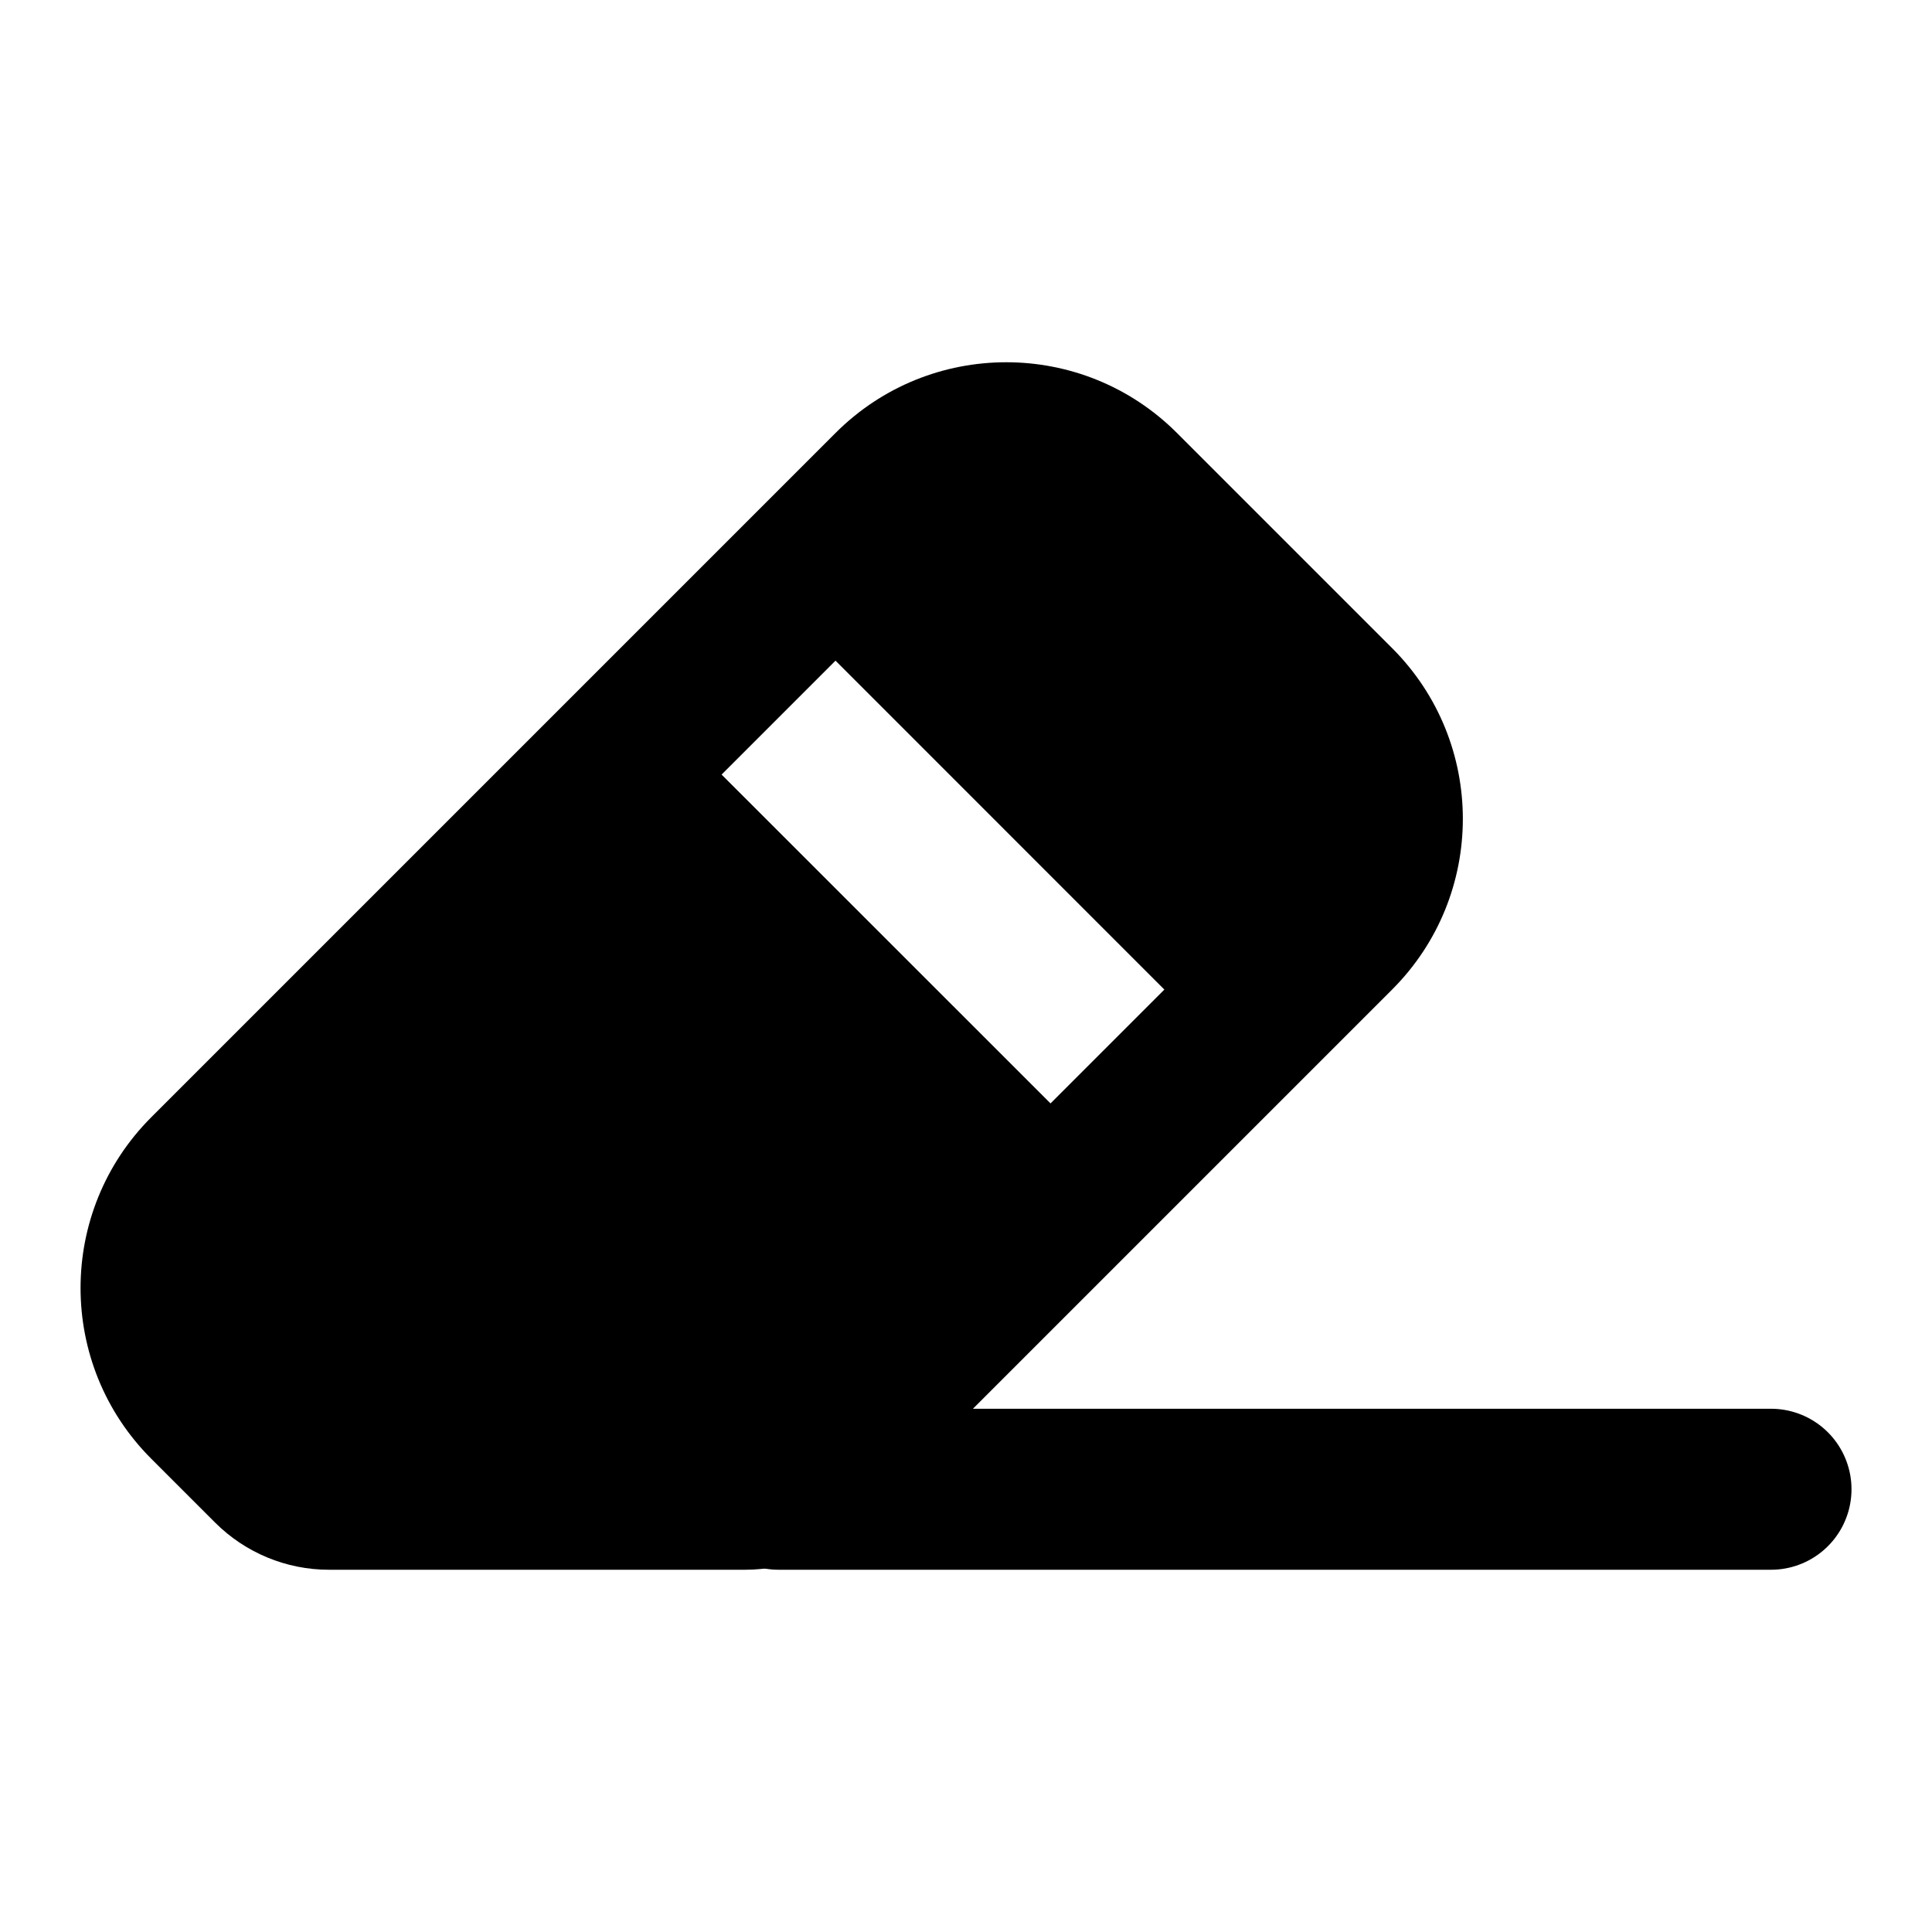
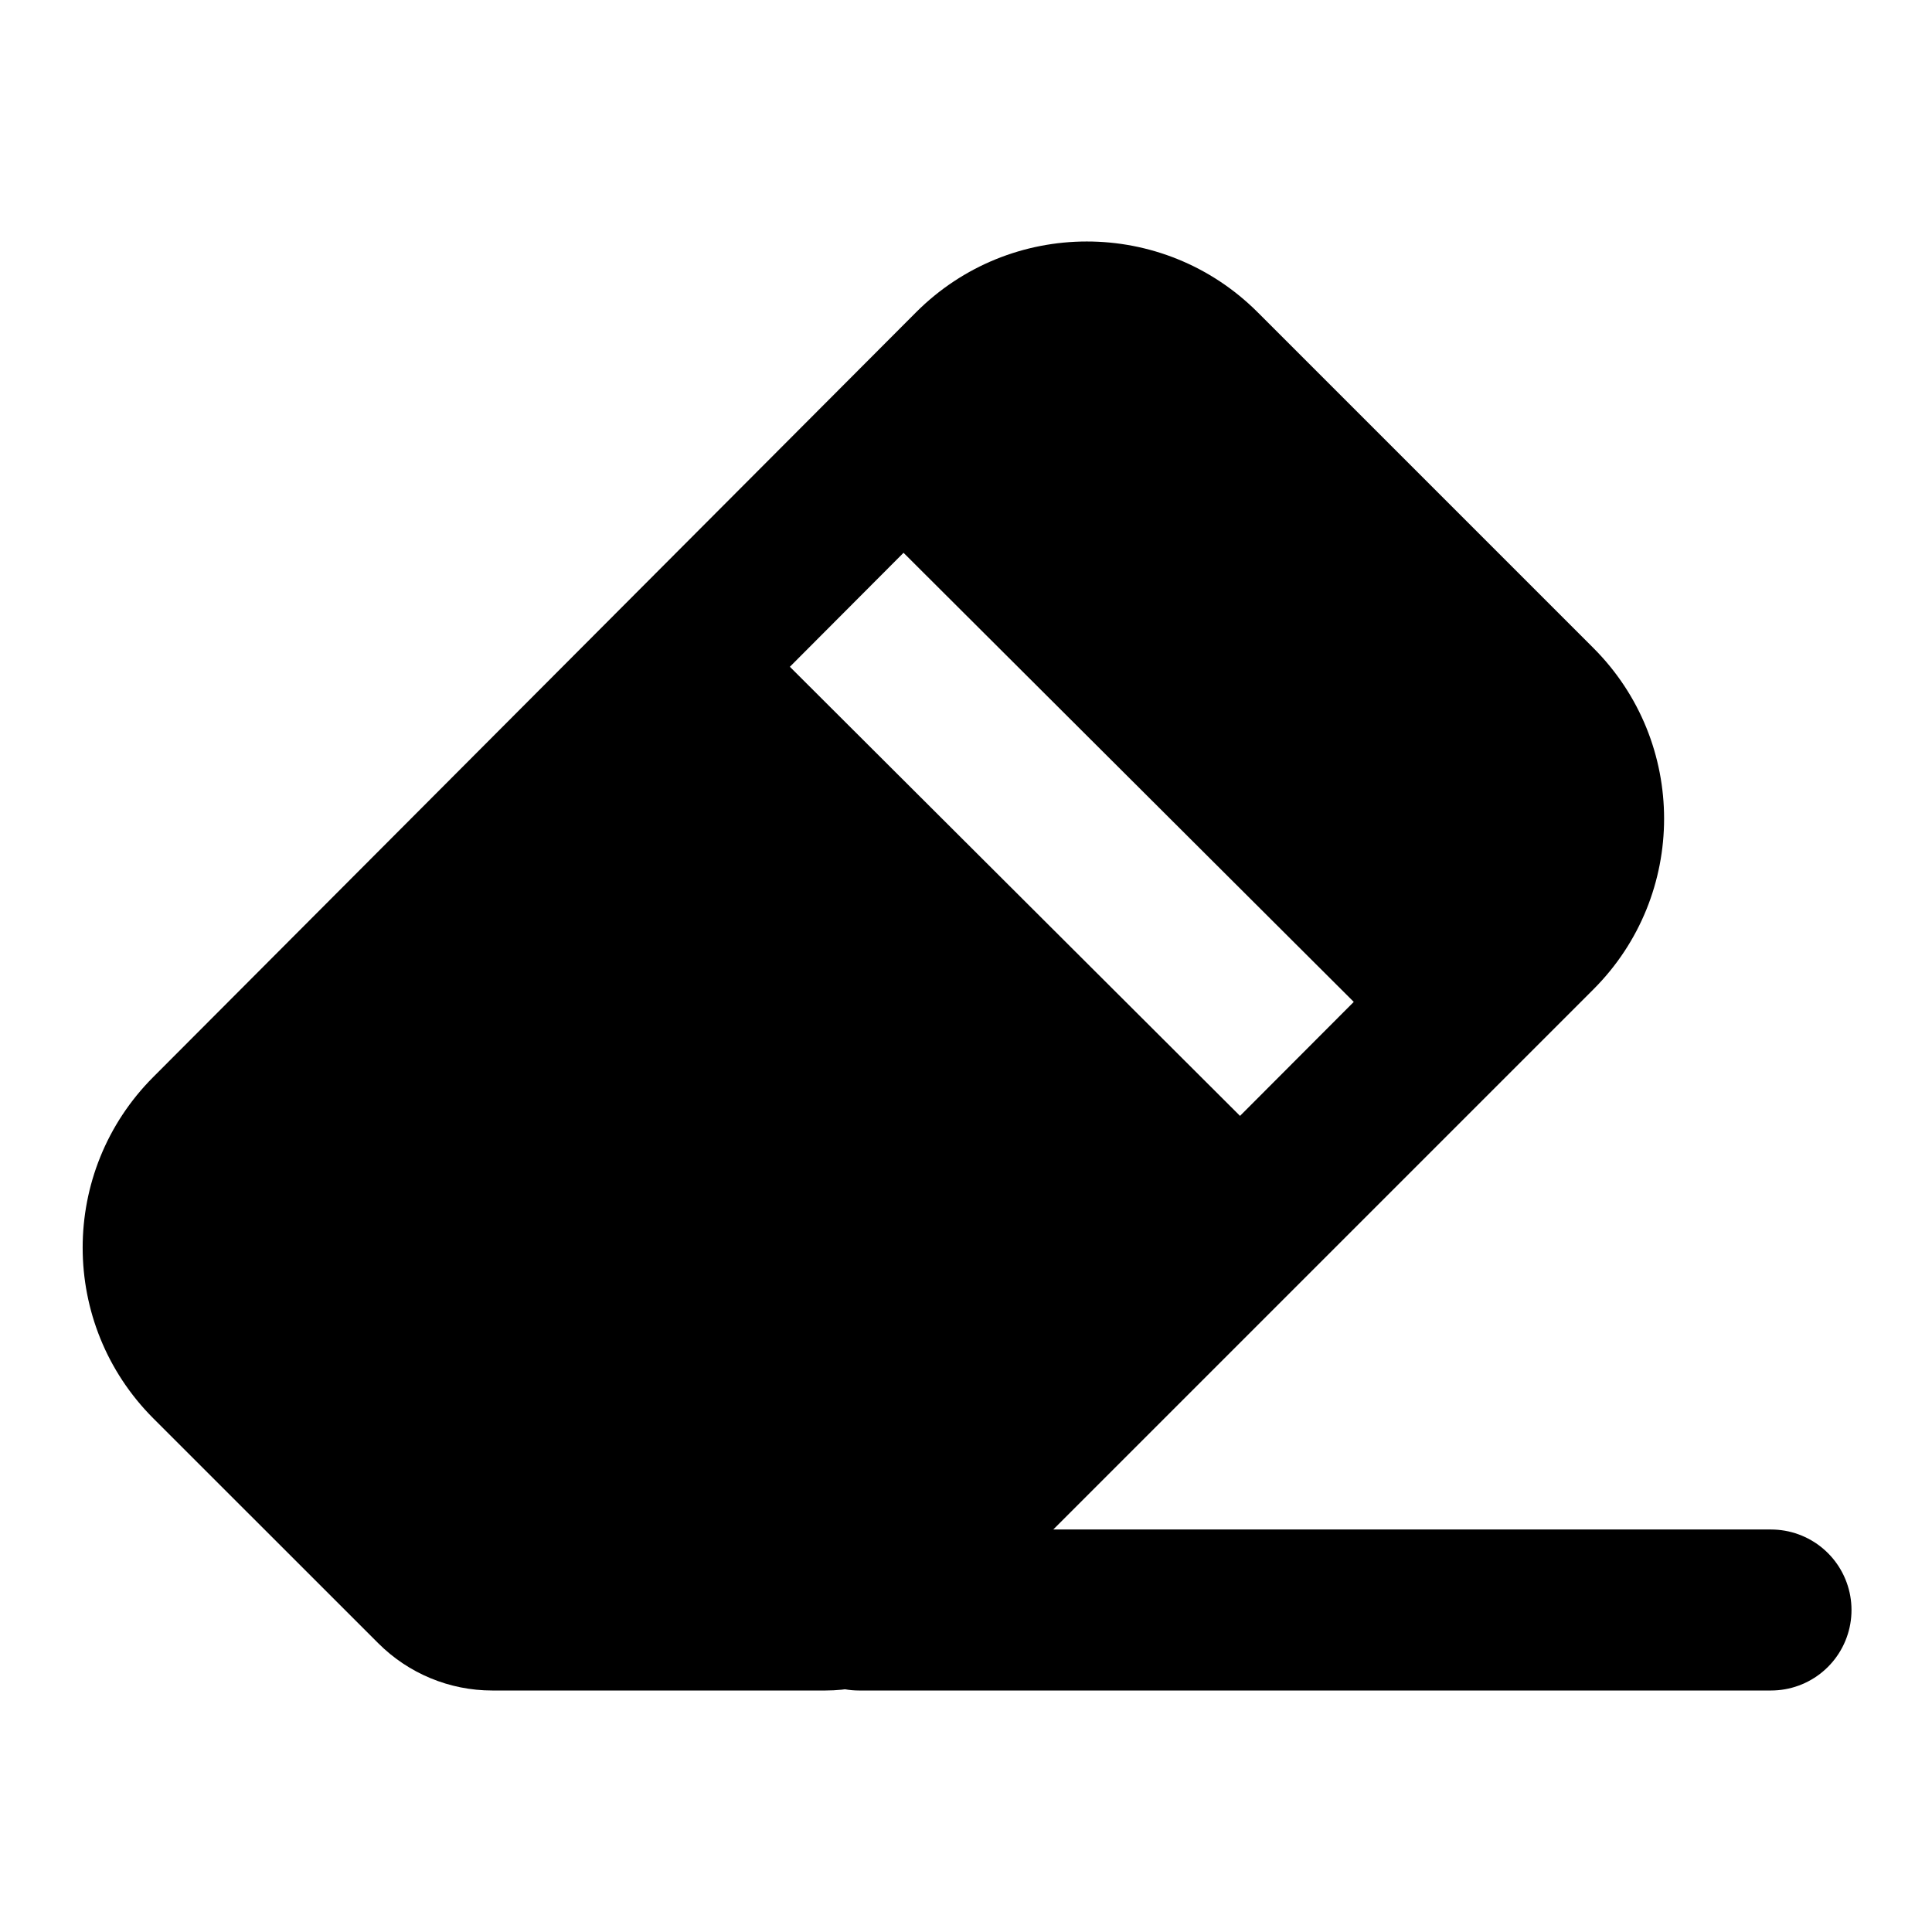
<svg xmlns="http://www.w3.org/2000/svg" width="24" height="24" viewBox="0 0 24 24" fill="none">
-   <path fill-rule="evenodd" clip-rule="evenodd" d="M1.879 13.879L10.379 5.379C11.55 4.207 13.45 4.207 14.621 5.379L17.293 8.051C18.465 9.222 18.465 11.122 17.293 12.293L10.672 18.914C10.297 19.289 9.788 19.5 9.258 19.5L4.086 19.5C3.556 19.5 3.047 19.289 2.672 18.914L1.879 18.121C0.708 16.95 0.708 15.05 1.879 13.879ZM10.379 8.207L14.464 12.293L13.05 13.707L8.964 9.622L10.379 8.207Z" fill="black" />
-   <path d="M9.672 18.5L22 18.5" stroke="black" stroke-width="2" stroke-linecap="round" stroke-linejoin="round" />
+   <path fill-rule="evenodd" clip-rule="evenodd" d="M1.903 13.38L11.378 3.881C12.549 2.707 14.45 2.706 15.623 3.879L19.793 8.049C20.965 9.22 20.965 11.12 19.793 12.291L11.67 20.414C11.295 20.789 10.786 21 10.256 21L6.114 21C5.584 21 5.075 20.789 4.7 20.414L1.905 17.62C0.735 16.449 0.734 14.552 1.903 13.38ZM9.812 8.283L11.224 6.867L16.817 12.446L15.404 13.862Z" fill="black" />
+   <path d="M10.67 20L22 20" stroke="black" stroke-width="2" stroke-linecap="round" stroke-linejoin="round" />
</svg>
